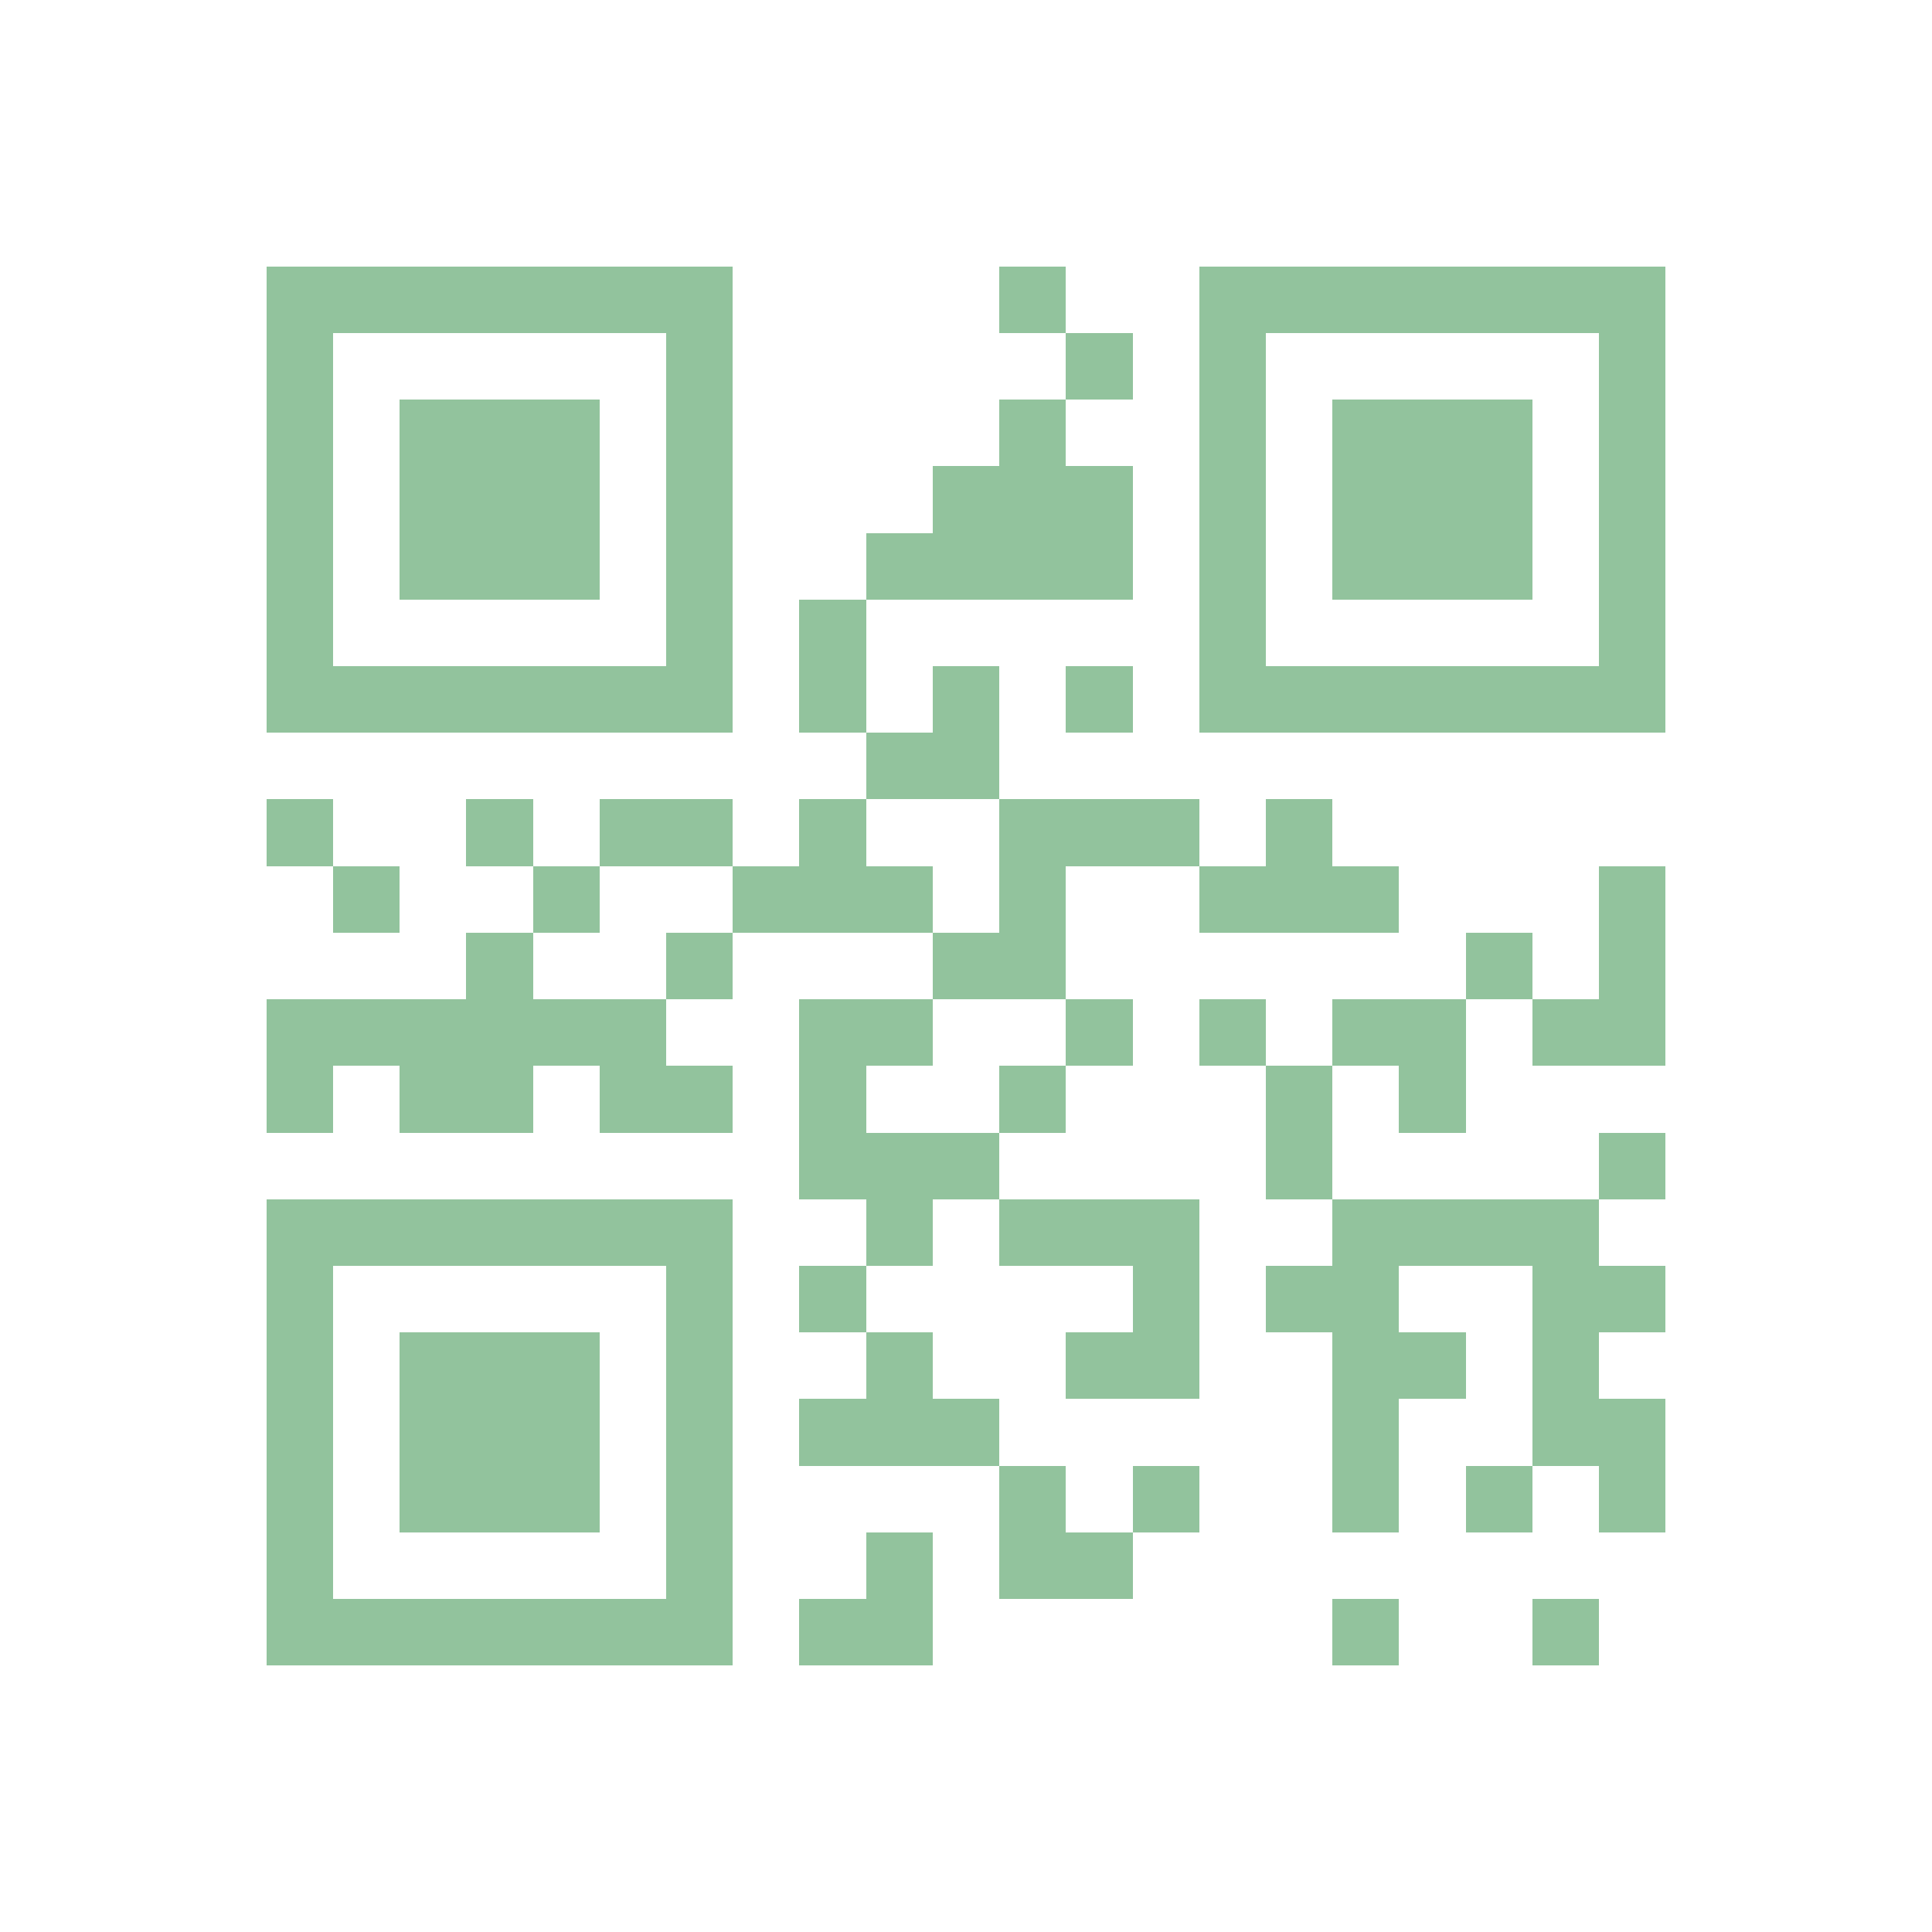
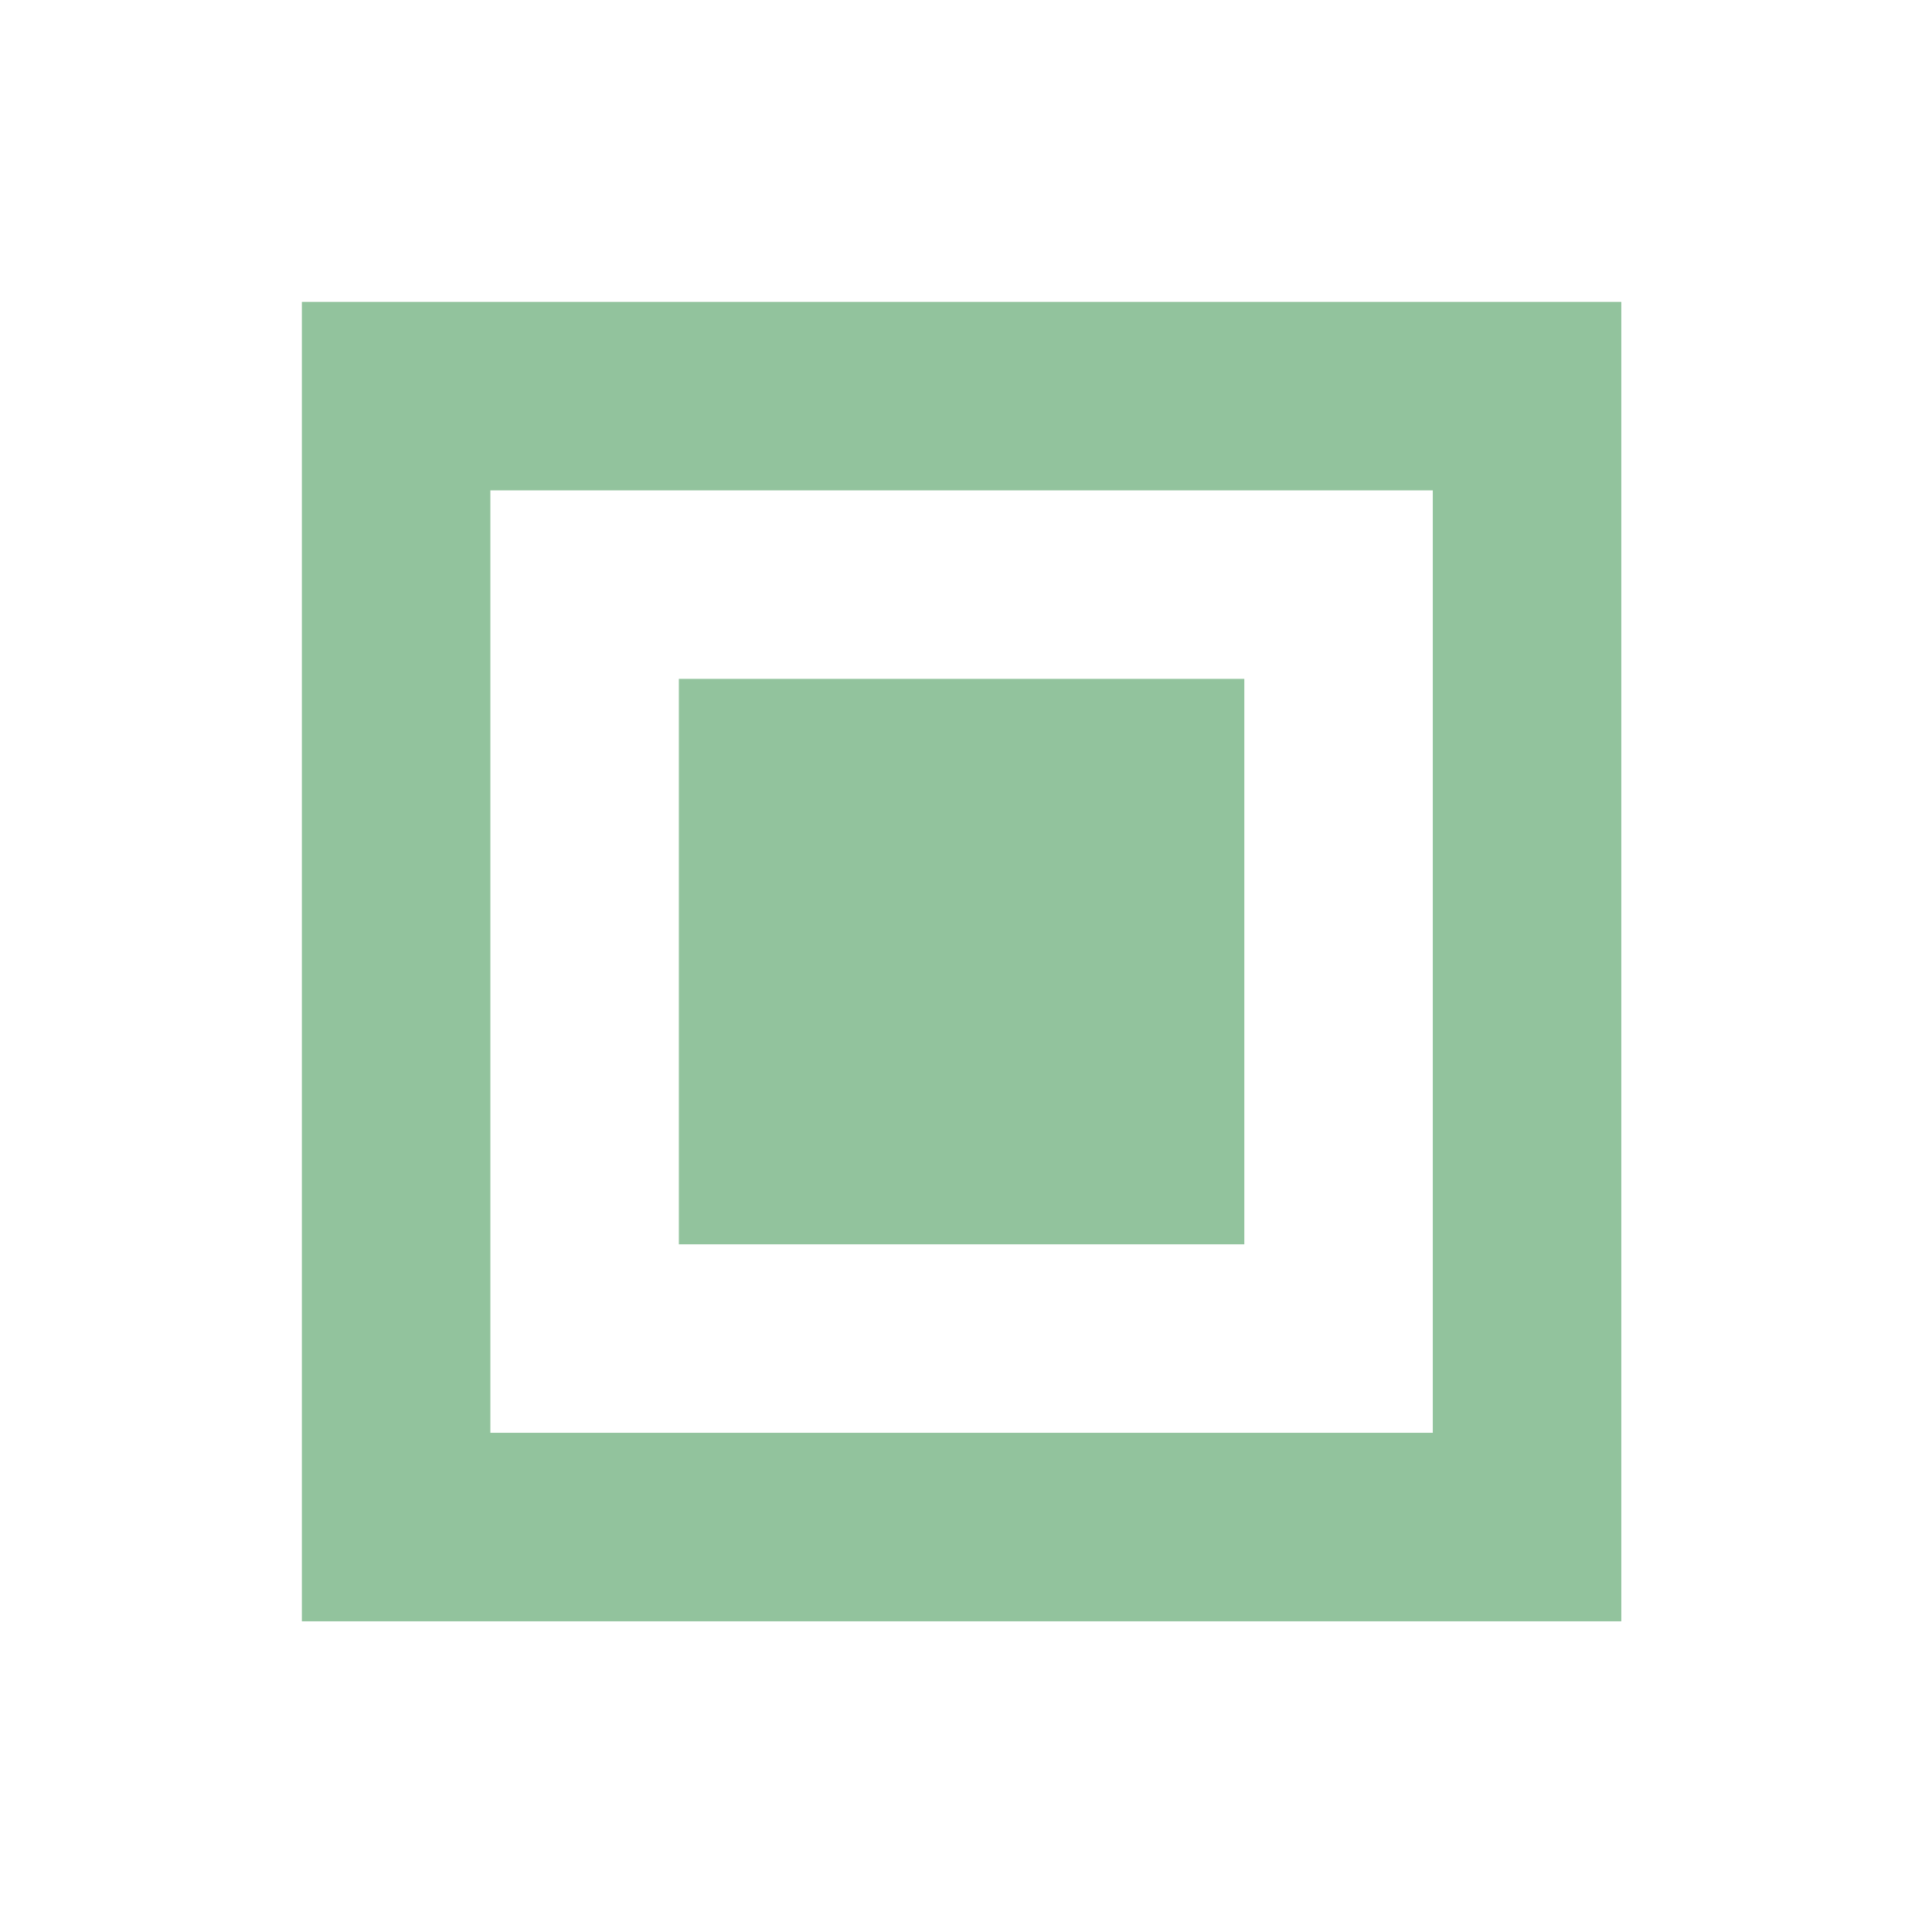
- <svg xmlns="http://www.w3.org/2000/svg" width="64" height="64" viewBox="0 0 29 29" shape-rendering="crispEdges">
-   <path d="M4 4h1v1h-1zM5 4h1v1h-1zM6 4h1v1h-1zM7 4h1v1h-1zM8 4h1v1h-1zM9 4h1v1h-1zM10 4h1v1h-1zM15 4h1v1h-1zM18 4h1v1h-1zM19 4h1v1h-1zM20 4h1v1h-1zM21 4h1v1h-1zM22 4h1v1h-1zM23 4h1v1h-1zM24 4h1v1h-1zM4 5h1v1h-1zM10 5h1v1h-1zM16 5h1v1h-1zM18 5h1v1h-1zM24 5h1v1h-1zM4 6h1v1h-1zM6 6h1v1h-1zM7 6h1v1h-1zM8 6h1v1h-1zM10 6h1v1h-1zM15 6h1v1h-1zM18 6h1v1h-1zM20 6h1v1h-1zM21 6h1v1h-1zM22 6h1v1h-1zM24 6h1v1h-1zM4 7h1v1h-1zM6 7h1v1h-1zM7 7h1v1h-1zM8 7h1v1h-1zM10 7h1v1h-1zM14 7h1v1h-1zM15 7h1v1h-1zM16 7h1v1h-1zM18 7h1v1h-1zM20 7h1v1h-1zM21 7h1v1h-1zM22 7h1v1h-1zM24 7h1v1h-1zM4 8h1v1h-1zM6 8h1v1h-1zM7 8h1v1h-1zM8 8h1v1h-1zM10 8h1v1h-1zM13 8h1v1h-1zM14 8h1v1h-1zM15 8h1v1h-1zM16 8h1v1h-1zM18 8h1v1h-1zM20 8h1v1h-1zM21 8h1v1h-1zM22 8h1v1h-1zM24 8h1v1h-1zM4 9h1v1h-1zM10 9h1v1h-1zM12 9h1v1h-1zM18 9h1v1h-1zM24 9h1v1h-1zM4 10h1v1h-1zM5 10h1v1h-1zM6 10h1v1h-1zM7 10h1v1h-1zM8 10h1v1h-1zM9 10h1v1h-1zM10 10h1v1h-1zM12 10h1v1h-1zM14 10h1v1h-1zM16 10h1v1h-1zM18 10h1v1h-1zM19 10h1v1h-1zM20 10h1v1h-1zM21 10h1v1h-1zM22 10h1v1h-1zM23 10h1v1h-1zM24 10h1v1h-1zM13 11h1v1h-1zM14 11h1v1h-1zM4 12h1v1h-1zM7 12h1v1h-1zM9 12h1v1h-1zM10 12h1v1h-1zM12 12h1v1h-1zM15 12h1v1h-1zM16 12h1v1h-1zM17 12h1v1h-1zM19 12h1v1h-1zM5 13h1v1h-1zM8 13h1v1h-1zM11 13h1v1h-1zM12 13h1v1h-1zM13 13h1v1h-1zM15 13h1v1h-1zM18 13h1v1h-1zM19 13h1v1h-1zM20 13h1v1h-1zM24 13h1v1h-1zM7 14h1v1h-1zM10 14h1v1h-1zM14 14h1v1h-1zM15 14h1v1h-1zM22 14h1v1h-1zM24 14h1v1h-1zM4 15h1v1h-1zM5 15h1v1h-1zM6 15h1v1h-1zM7 15h1v1h-1zM8 15h1v1h-1zM9 15h1v1h-1zM12 15h1v1h-1zM13 15h1v1h-1zM16 15h1v1h-1zM18 15h1v1h-1zM20 15h1v1h-1zM21 15h1v1h-1zM23 15h1v1h-1zM24 15h1v1h-1zM4 16h1v1h-1zM6 16h1v1h-1zM7 16h1v1h-1zM9 16h1v1h-1zM10 16h1v1h-1zM12 16h1v1h-1zM15 16h1v1h-1zM19 16h1v1h-1zM21 16h1v1h-1zM12 17h1v1h-1zM13 17h1v1h-1zM14 17h1v1h-1zM19 17h1v1h-1zM24 17h1v1h-1zM4 18h1v1h-1zM5 18h1v1h-1zM6 18h1v1h-1zM7 18h1v1h-1zM8 18h1v1h-1zM9 18h1v1h-1zM10 18h1v1h-1zM13 18h1v1h-1zM15 18h1v1h-1zM16 18h1v1h-1zM17 18h1v1h-1zM20 18h1v1h-1zM21 18h1v1h-1zM22 18h1v1h-1zM23 18h1v1h-1zM4 19h1v1h-1zM10 19h1v1h-1zM12 19h1v1h-1zM17 19h1v1h-1zM19 19h1v1h-1zM20 19h1v1h-1zM23 19h1v1h-1zM24 19h1v1h-1zM4 20h1v1h-1zM6 20h1v1h-1zM7 20h1v1h-1zM8 20h1v1h-1zM10 20h1v1h-1zM13 20h1v1h-1zM16 20h1v1h-1zM17 20h1v1h-1zM20 20h1v1h-1zM21 20h1v1h-1zM23 20h1v1h-1zM4 21h1v1h-1zM6 21h1v1h-1zM7 21h1v1h-1zM8 21h1v1h-1zM10 21h1v1h-1zM12 21h1v1h-1zM13 21h1v1h-1zM14 21h1v1h-1zM20 21h1v1h-1zM23 21h1v1h-1zM24 21h1v1h-1zM4 22h1v1h-1zM6 22h1v1h-1zM7 22h1v1h-1zM8 22h1v1h-1zM10 22h1v1h-1zM15 22h1v1h-1zM17 22h1v1h-1zM20 22h1v1h-1zM22 22h1v1h-1zM24 22h1v1h-1zM4 23h1v1h-1zM10 23h1v1h-1zM13 23h1v1h-1zM15 23h1v1h-1zM16 23h1v1h-1zM4 24h1v1h-1zM5 24h1v1h-1zM6 24h1v1h-1zM7 24h1v1h-1zM8 24h1v1h-1zM9 24h1v1h-1zM10 24h1v1h-1zM12 24h1v1h-1zM13 24h1v1h-1zM20 24h1v1h-1zM23 24h1v1h-1z" fill="#92c39d" />
+ <svg xmlns="http://www.w3.org/2000/svg" width="128" height="128" viewBox="0 0 128 128" fill="none">
+   <path d="M20 20H32.488V32.488H20V20ZM32.488 20H44.976V32.488H32.488V20ZM44.976 20H57.463V32.488H44.976V20ZM57.463 20H69.951V32.488H57.463V20ZM69.951 20H82.439V32.488H69.951V20ZM82.439 20H94.927V32.488H82.439V20ZM94.927 20H107.415V32.488H94.927V20ZM20 32.488H32.488V44.976H20V32.488ZM94.927 32.488H107.415V44.976H94.927V32.488ZM20 44.976H32.488V57.463H20V44.976ZM44.976 44.976H57.463V57.463H44.976V44.976ZM57.463 44.976H69.951V57.463H57.463V44.976ZM69.951 44.976H82.439V57.463H69.951V44.976ZM94.927 44.976H107.415V57.463H94.927V44.976ZM20 57.463H32.488V69.951H20V57.463ZM44.976 57.463H57.463V69.951H44.976V57.463ZM57.463 57.463H69.951V69.951H57.463V57.463ZM69.951 57.463H82.439V69.951H69.951V57.463ZM94.927 57.463H107.415V69.951H94.927V57.463ZM20 69.951H32.488V82.439H20V69.951ZM44.976 69.951H57.463V82.439H44.976V69.951ZM57.463 69.951H69.951V82.439H57.463V69.951ZM69.951 69.951H82.439V82.439H69.951V69.951ZM94.927 69.951H107.415V82.439H94.927V69.951ZM20 82.439H32.488V94.927H20V82.439ZM94.927 82.439H107.415V94.927H94.927V82.439ZM20 94.927H32.488V107.415H20V94.927ZM32.488 94.927H44.976V107.415H32.488V94.927ZM44.976 94.927H57.463V107.415H44.976V94.927ZM57.463 94.927H69.951V107.415H57.463V94.927ZM69.951 94.927H82.439V107.415H69.951V94.927ZM82.439 94.927H94.927V107.415H82.439V94.927ZM94.927 94.927H107.415V107.415H94.927V94.927Z" fill="#92C39D" />
</svg>
